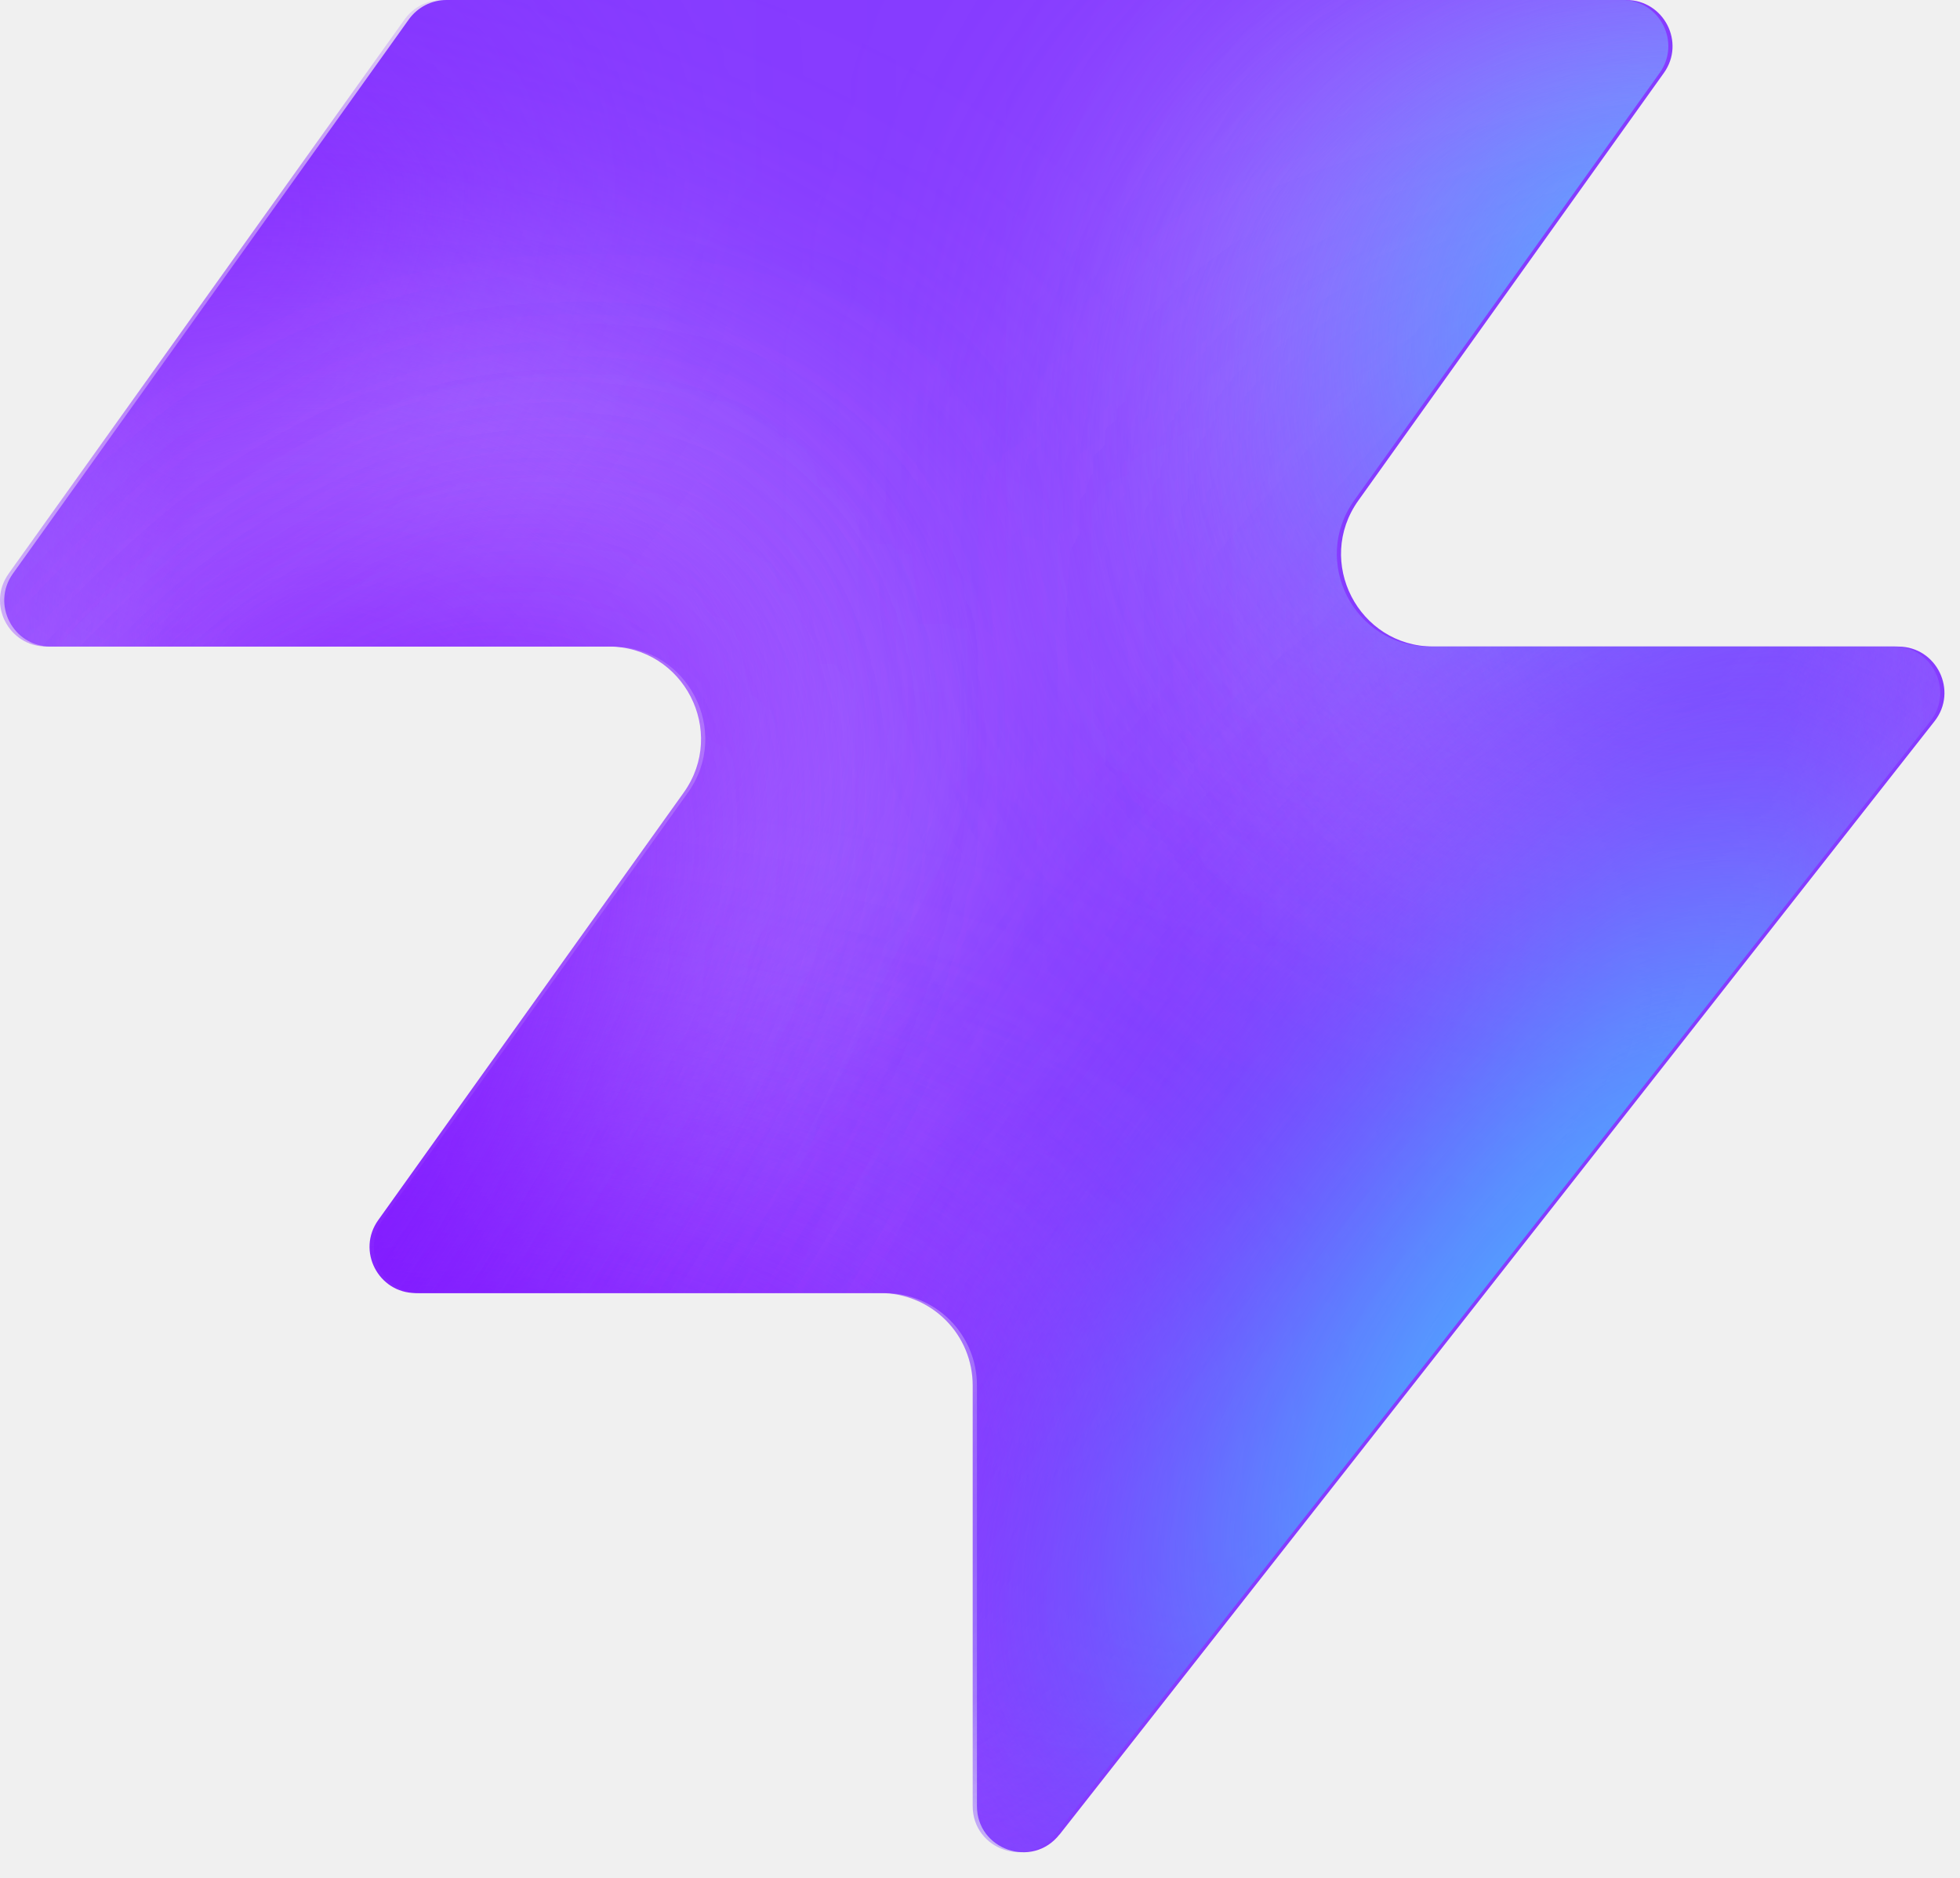
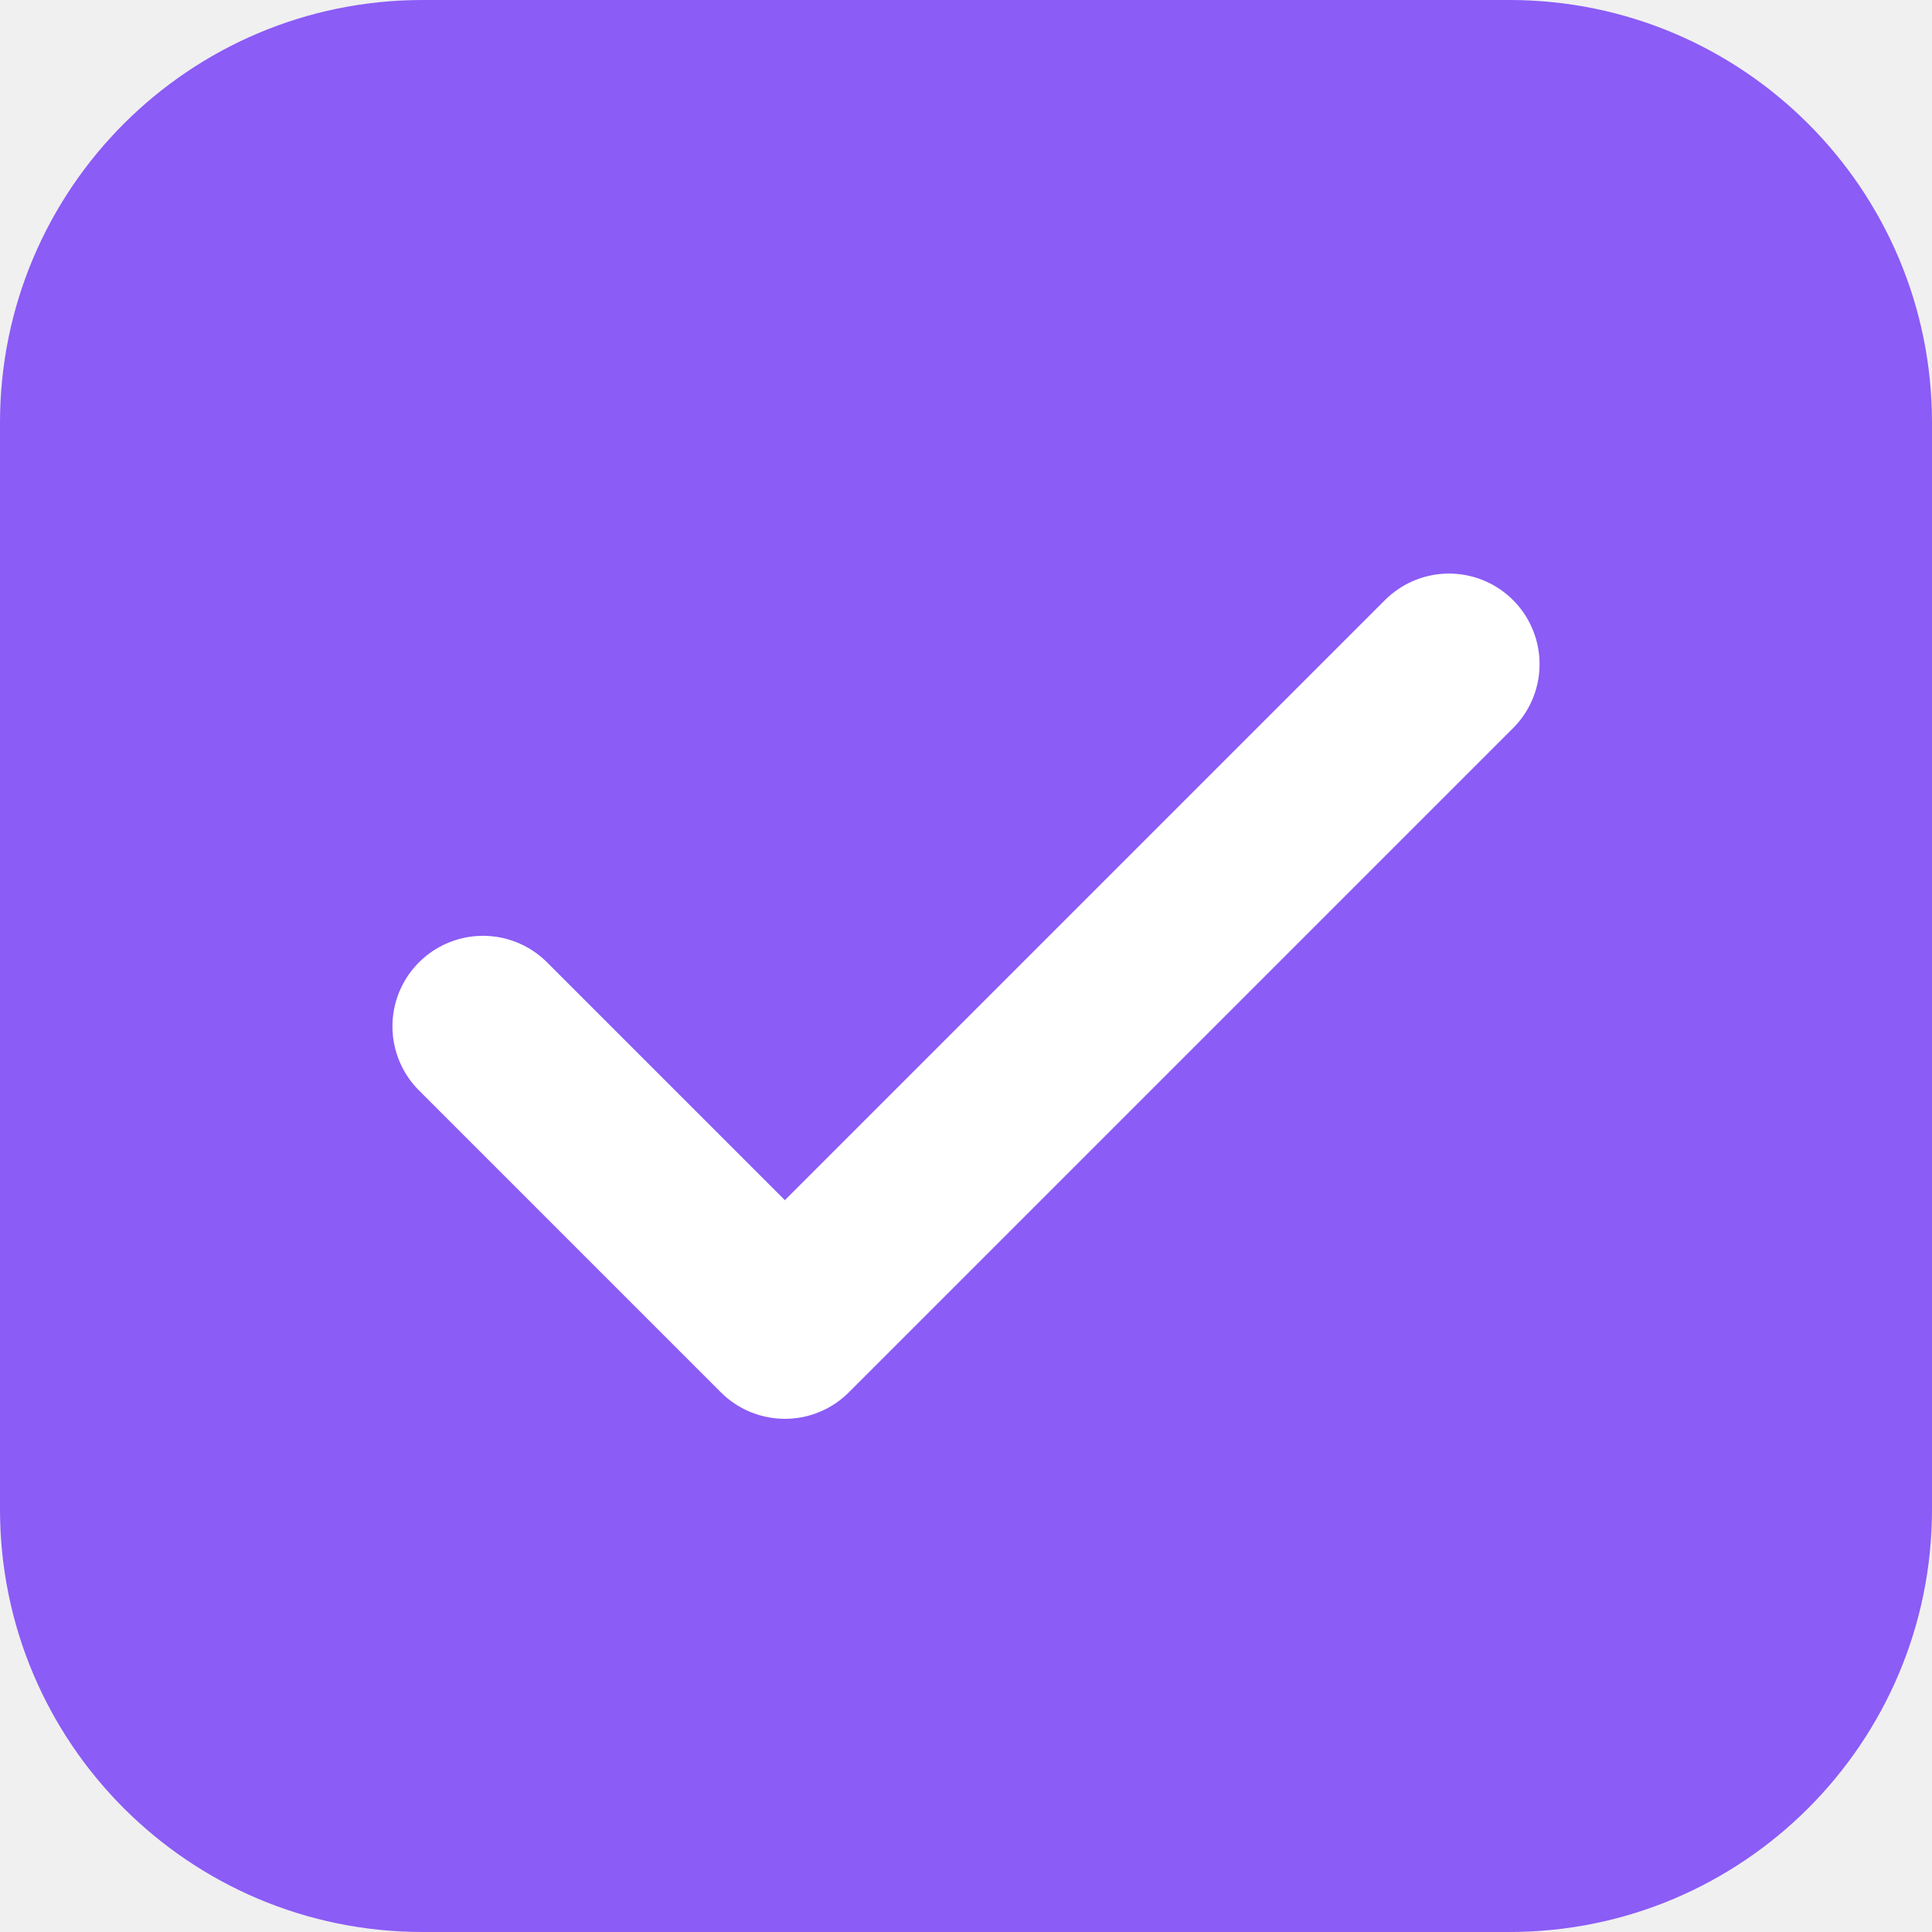
- <svg xmlns="http://www.w3.org/2000/svg" width="48" height="46" fill="none" viewBox="0 0 48 46">
-   <path fill="#863bff" d="M25.946 44.938c-.664.845-2.021.375-2.021-.698V33.937a2.26 2.26 0 0 0-2.262-2.262H10.287c-.92 0-1.456-1.04-.92-1.788l7.48-10.471c1.07-1.497 0-3.578-1.842-3.578H1.237c-.92 0-1.456-1.04-.92-1.788L10.013.474c.214-.297.556-.474.92-.474h28.894c.92 0 1.456 1.04.92 1.788l-7.48 10.471c-1.07 1.498 0 3.579 1.842 3.579h11.377c.943 0 1.473 1.088.89 1.83L25.947 44.94z" style="fill:#863bff;fill:color(display-p3 .525 .23 1);fill-opacity:1" />
-   <mask id="a" width="48" height="46" x="0" y="0" maskUnits="userSpaceOnUse" style="mask-type:alpha">
-     <path fill="#000" d="M25.842 44.938c-.664.844-2.021.375-2.021-.698V33.937a2.26 2.26 0 0 0-2.262-2.262H10.183c-.92 0-1.456-1.04-.92-1.788l7.48-10.471c1.07-1.498 0-3.579-1.842-3.579H1.133c-.92 0-1.456-1.04-.92-1.787L9.91.473c.214-.297.556-.474.92-.474h28.894c.92 0 1.456 1.04.92 1.788l-7.48 10.471c-1.07 1.498 0 3.578 1.842 3.578h11.377c.943 0 1.473 1.088.89 1.832L25.843 44.94z" style="fill:#000;fill-opacity:1" />
-   </mask>
-   <g mask="url(#a)">
-     <g filter="url(#b)">
-       <ellipse cx="5.508" cy="14.704" fill="#ede6ff" rx="5.508" ry="14.704" style="fill:#ede6ff;fill:color(display-p3 .927 .903 1);fill-opacity:1" transform="matrix(.00324 1 1 -.00324 -4.47 31.516)" />
-     </g>
-     <g filter="url(#c)">
-       <ellipse cx="10.399" cy="29.851" fill="#ede6ff" rx="10.399" ry="29.851" style="fill:#ede6ff;fill:color(display-p3 .927 .903 1);fill-opacity:1" transform="matrix(.00324 1 1 -.00324 -39.328 7.883)" />
-     </g>
-     <g filter="url(#d)">
-       <ellipse cx="5.508" cy="30.487" fill="#7e14ff" rx="5.508" ry="30.487" style="fill:#7e14ff;fill:color(display-p3 .492 .077 1);fill-opacity:1" transform="rotate(89.814 -25.913 -14.639)scale(1 -1)" />
-     </g>
-     <g filter="url(#e)">
-       <ellipse cx="5.508" cy="30.599" fill="#7e14ff" rx="5.508" ry="30.599" style="fill:#7e14ff;fill:color(display-p3 .492 .077 1);fill-opacity:1" transform="rotate(89.814 -32.644 -3.334)scale(1 -1)" />
-     </g>
-     <g filter="url(#f)">
-       <ellipse cx="5.508" cy="30.599" fill="#7e14ff" rx="5.508" ry="30.599" style="fill:#7e14ff;fill:color(display-p3 .492 .077 1);fill-opacity:1" transform="matrix(.00324 1 1 -.00324 -34.34 30.47)" />
-     </g>
-     <g filter="url(#g)">
-       <ellipse cx="14.072" cy="22.078" fill="#ede6ff" rx="14.072" ry="22.078" style="fill:#ede6ff;fill:color(display-p3 .927 .903 1);fill-opacity:1" transform="rotate(93.35 24.506 48.493)scale(-1 1)" />
-     </g>
-     <g filter="url(#h)">
-       <ellipse cx="3.47" cy="21.501" fill="#7e14ff" rx="3.47" ry="21.501" style="fill:#7e14ff;fill:color(display-p3 .492 .077 1);fill-opacity:1" transform="rotate(89.009 28.708 47.59)scale(-1 1)" />
-     </g>
-     <g filter="url(#i)">
-       <ellipse cx="3.47" cy="21.501" fill="#7e14ff" rx="3.47" ry="21.501" style="fill:#7e14ff;fill:color(display-p3 .492 .077 1);fill-opacity:1" transform="rotate(89.009 28.708 47.59)scale(-1 1)" />
-     </g>
-     <g filter="url(#j)">
-       <ellipse cx=".387" cy="8.972" fill="#7e14ff" rx="4.407" ry="29.108" style="fill:#7e14ff;fill:color(display-p3 .492 .077 1);fill-opacity:1" transform="rotate(39.51 .387 8.972)" />
-     </g>
-     <g filter="url(#k)">
-       <ellipse cx="47.523" cy="-6.092" fill="#7e14ff" rx="4.407" ry="29.108" style="fill:#7e14ff;fill:color(display-p3 .492 .077 1);fill-opacity:1" transform="rotate(37.892 47.523 -6.092)" />
-     </g>
-     <g filter="url(#l)">
-       <ellipse cx="41.412" cy="6.333" fill="#47bfff" rx="5.971" ry="9.665" style="fill:#47bfff;fill:color(display-p3 .28 .748 1);fill-opacity:1" transform="rotate(37.892 41.412 6.333)" />
-     </g>
-     <g filter="url(#m)">
-       <ellipse cx="-1.879" cy="38.332" fill="#7e14ff" rx="4.407" ry="29.108" style="fill:#7e14ff;fill:color(display-p3 .492 .077 1);fill-opacity:1" transform="rotate(37.892 -1.88 38.332)" />
-     </g>
-     <g filter="url(#n)">
-       <ellipse cx="-1.879" cy="38.332" fill="#7e14ff" rx="4.407" ry="29.108" style="fill:#7e14ff;fill:color(display-p3 .492 .077 1);fill-opacity:1" transform="rotate(37.892 -1.88 38.332)" />
-     </g>
-     <g filter="url(#o)">
-       <ellipse cx="35.651" cy="29.907" fill="#7e14ff" rx="4.407" ry="29.108" style="fill:#7e14ff;fill:color(display-p3 .492 .077 1);fill-opacity:1" transform="rotate(37.892 35.651 29.907)" />
-     </g>
-     <g filter="url(#p)">
-       <ellipse cx="38.418" cy="32.4" fill="#47bfff" rx="5.971" ry="15.297" style="fill:#47bfff;fill:color(display-p3 .28 .748 1);fill-opacity:1" transform="rotate(37.892 38.418 32.4)" />
-     </g>
-   </g>
-   <defs>
-     <filter id="b" width="60.045" height="41.654" x="-19.77" y="16.149" color-interpolation-filters="sRGB" filterUnits="userSpaceOnUse">
-       <feFlood flood-opacity="0" result="BackgroundImageFix" />
-       <feBlend in="SourceGraphic" in2="BackgroundImageFix" result="shape" />
-       <feGaussianBlur result="effect1_foregroundBlur_2002_17158" stdDeviation="7.659" />
-     </filter>
-     <filter id="c" width="90.34" height="51.437" x="-54.613" y="-7.533" color-interpolation-filters="sRGB" filterUnits="userSpaceOnUse">
-       <feFlood flood-opacity="0" result="BackgroundImageFix" />
-       <feBlend in="SourceGraphic" in2="BackgroundImageFix" result="shape" />
-       <feGaussianBlur result="effect1_foregroundBlur_2002_17158" stdDeviation="7.659" />
-     </filter>
-     <filter id="d" width="79.355" height="29.4" x="-49.64" y="2.03" color-interpolation-filters="sRGB" filterUnits="userSpaceOnUse">
-       <feFlood flood-opacity="0" result="BackgroundImageFix" />
-       <feBlend in="SourceGraphic" in2="BackgroundImageFix" result="shape" />
-       <feGaussianBlur result="effect1_foregroundBlur_2002_17158" stdDeviation="4.596" />
-     </filter>
-     <filter id="e" width="79.579" height="29.4" x="-45.045" y="20.029" color-interpolation-filters="sRGB" filterUnits="userSpaceOnUse">
-       <feFlood flood-opacity="0" result="BackgroundImageFix" />
-       <feBlend in="SourceGraphic" in2="BackgroundImageFix" result="shape" />
-       <feGaussianBlur result="effect1_foregroundBlur_2002_17158" stdDeviation="4.596" />
-     </filter>
-     <filter id="f" width="79.579" height="29.4" x="-43.513" y="21.178" color-interpolation-filters="sRGB" filterUnits="userSpaceOnUse">
-       <feFlood flood-opacity="0" result="BackgroundImageFix" />
-       <feBlend in="SourceGraphic" in2="BackgroundImageFix" result="shape" />
-       <feGaussianBlur result="effect1_foregroundBlur_2002_17158" stdDeviation="4.596" />
-     </filter>
-     <filter id="g" width="74.749" height="58.852" x="15.756" y="-17.901" color-interpolation-filters="sRGB" filterUnits="userSpaceOnUse">
-       <feFlood flood-opacity="0" result="BackgroundImageFix" />
-       <feBlend in="SourceGraphic" in2="BackgroundImageFix" result="shape" />
-       <feGaussianBlur result="effect1_foregroundBlur_2002_17158" stdDeviation="7.659" />
-     </filter>
-     <filter id="h" width="61.377" height="25.362" x="23.548" y="2.284" color-interpolation-filters="sRGB" filterUnits="userSpaceOnUse">
-       <feFlood flood-opacity="0" result="BackgroundImageFix" />
-       <feBlend in="SourceGraphic" in2="BackgroundImageFix" result="shape" />
-       <feGaussianBlur result="effect1_foregroundBlur_2002_17158" stdDeviation="4.596" />
-     </filter>
-     <filter id="i" width="61.377" height="25.362" x="23.548" y="2.284" color-interpolation-filters="sRGB" filterUnits="userSpaceOnUse">
-       <feFlood flood-opacity="0" result="BackgroundImageFix" />
-       <feBlend in="SourceGraphic" in2="BackgroundImageFix" result="shape" />
-       <feGaussianBlur result="effect1_foregroundBlur_2002_17158" stdDeviation="4.596" />
-     </filter>
-     <filter id="j" width="56.045" height="63.649" x="-27.636" y="-22.853" color-interpolation-filters="sRGB" filterUnits="userSpaceOnUse">
-       <feFlood flood-opacity="0" result="BackgroundImageFix" />
-       <feBlend in="SourceGraphic" in2="BackgroundImageFix" result="shape" />
-       <feGaussianBlur result="effect1_foregroundBlur_2002_17158" stdDeviation="4.596" />
-     </filter>
-     <filter id="k" width="54.814" height="64.646" x="20.116" y="-38.415" color-interpolation-filters="sRGB" filterUnits="userSpaceOnUse">
-       <feFlood flood-opacity="0" result="BackgroundImageFix" />
-       <feBlend in="SourceGraphic" in2="BackgroundImageFix" result="shape" />
-       <feGaussianBlur result="effect1_foregroundBlur_2002_17158" stdDeviation="4.596" />
-     </filter>
-     <filter id="l" width="33.541" height="35.313" x="24.641" y="-11.323" color-interpolation-filters="sRGB" filterUnits="userSpaceOnUse">
-       <feFlood flood-opacity="0" result="BackgroundImageFix" />
-       <feBlend in="SourceGraphic" in2="BackgroundImageFix" result="shape" />
-       <feGaussianBlur result="effect1_foregroundBlur_2002_17158" stdDeviation="4.596" />
-     </filter>
-     <filter id="m" width="54.814" height="64.646" x="-29.286" y="6.009" color-interpolation-filters="sRGB" filterUnits="userSpaceOnUse">
-       <feFlood flood-opacity="0" result="BackgroundImageFix" />
-       <feBlend in="SourceGraphic" in2="BackgroundImageFix" result="shape" />
-       <feGaussianBlur result="effect1_foregroundBlur_2002_17158" stdDeviation="4.596" />
-     </filter>
-     <filter id="n" width="54.814" height="64.646" x="-29.286" y="6.009" color-interpolation-filters="sRGB" filterUnits="userSpaceOnUse">
-       <feFlood flood-opacity="0" result="BackgroundImageFix" />
-       <feBlend in="SourceGraphic" in2="BackgroundImageFix" result="shape" />
-       <feGaussianBlur result="effect1_foregroundBlur_2002_17158" stdDeviation="4.596" />
-     </filter>
-     <filter id="o" width="54.814" height="64.646" x="8.244" y="-2.416" color-interpolation-filters="sRGB" filterUnits="userSpaceOnUse">
-       <feFlood flood-opacity="0" result="BackgroundImageFix" />
-       <feBlend in="SourceGraphic" in2="BackgroundImageFix" result="shape" />
-       <feGaussianBlur result="effect1_foregroundBlur_2002_17158" stdDeviation="4.596" />
-     </filter>
-     <filter id="p" width="39.409" height="43.623" x="18.713" y="10.588" color-interpolation-filters="sRGB" filterUnits="userSpaceOnUse">
-       <feFlood flood-opacity="0" result="BackgroundImageFix" />
-       <feBlend in="SourceGraphic" in2="BackgroundImageFix" result="shape" />
-       <feGaussianBlur result="effect1_foregroundBlur_2002_17158" stdDeviation="4.596" />
-     </filter>
-   </defs>
+ <svg xmlns="http://www.w3.org/2000/svg" viewBox="0 0 32 32" fill="none">
+   <rect width="32" height="32" rx="7" fill="#8b5cf6" />
+   <polyline points="8,17 13,22 24,11" stroke="white" stroke-width="3" stroke-linecap="round" stroke-linejoin="round" fill="none" />
</svg>
